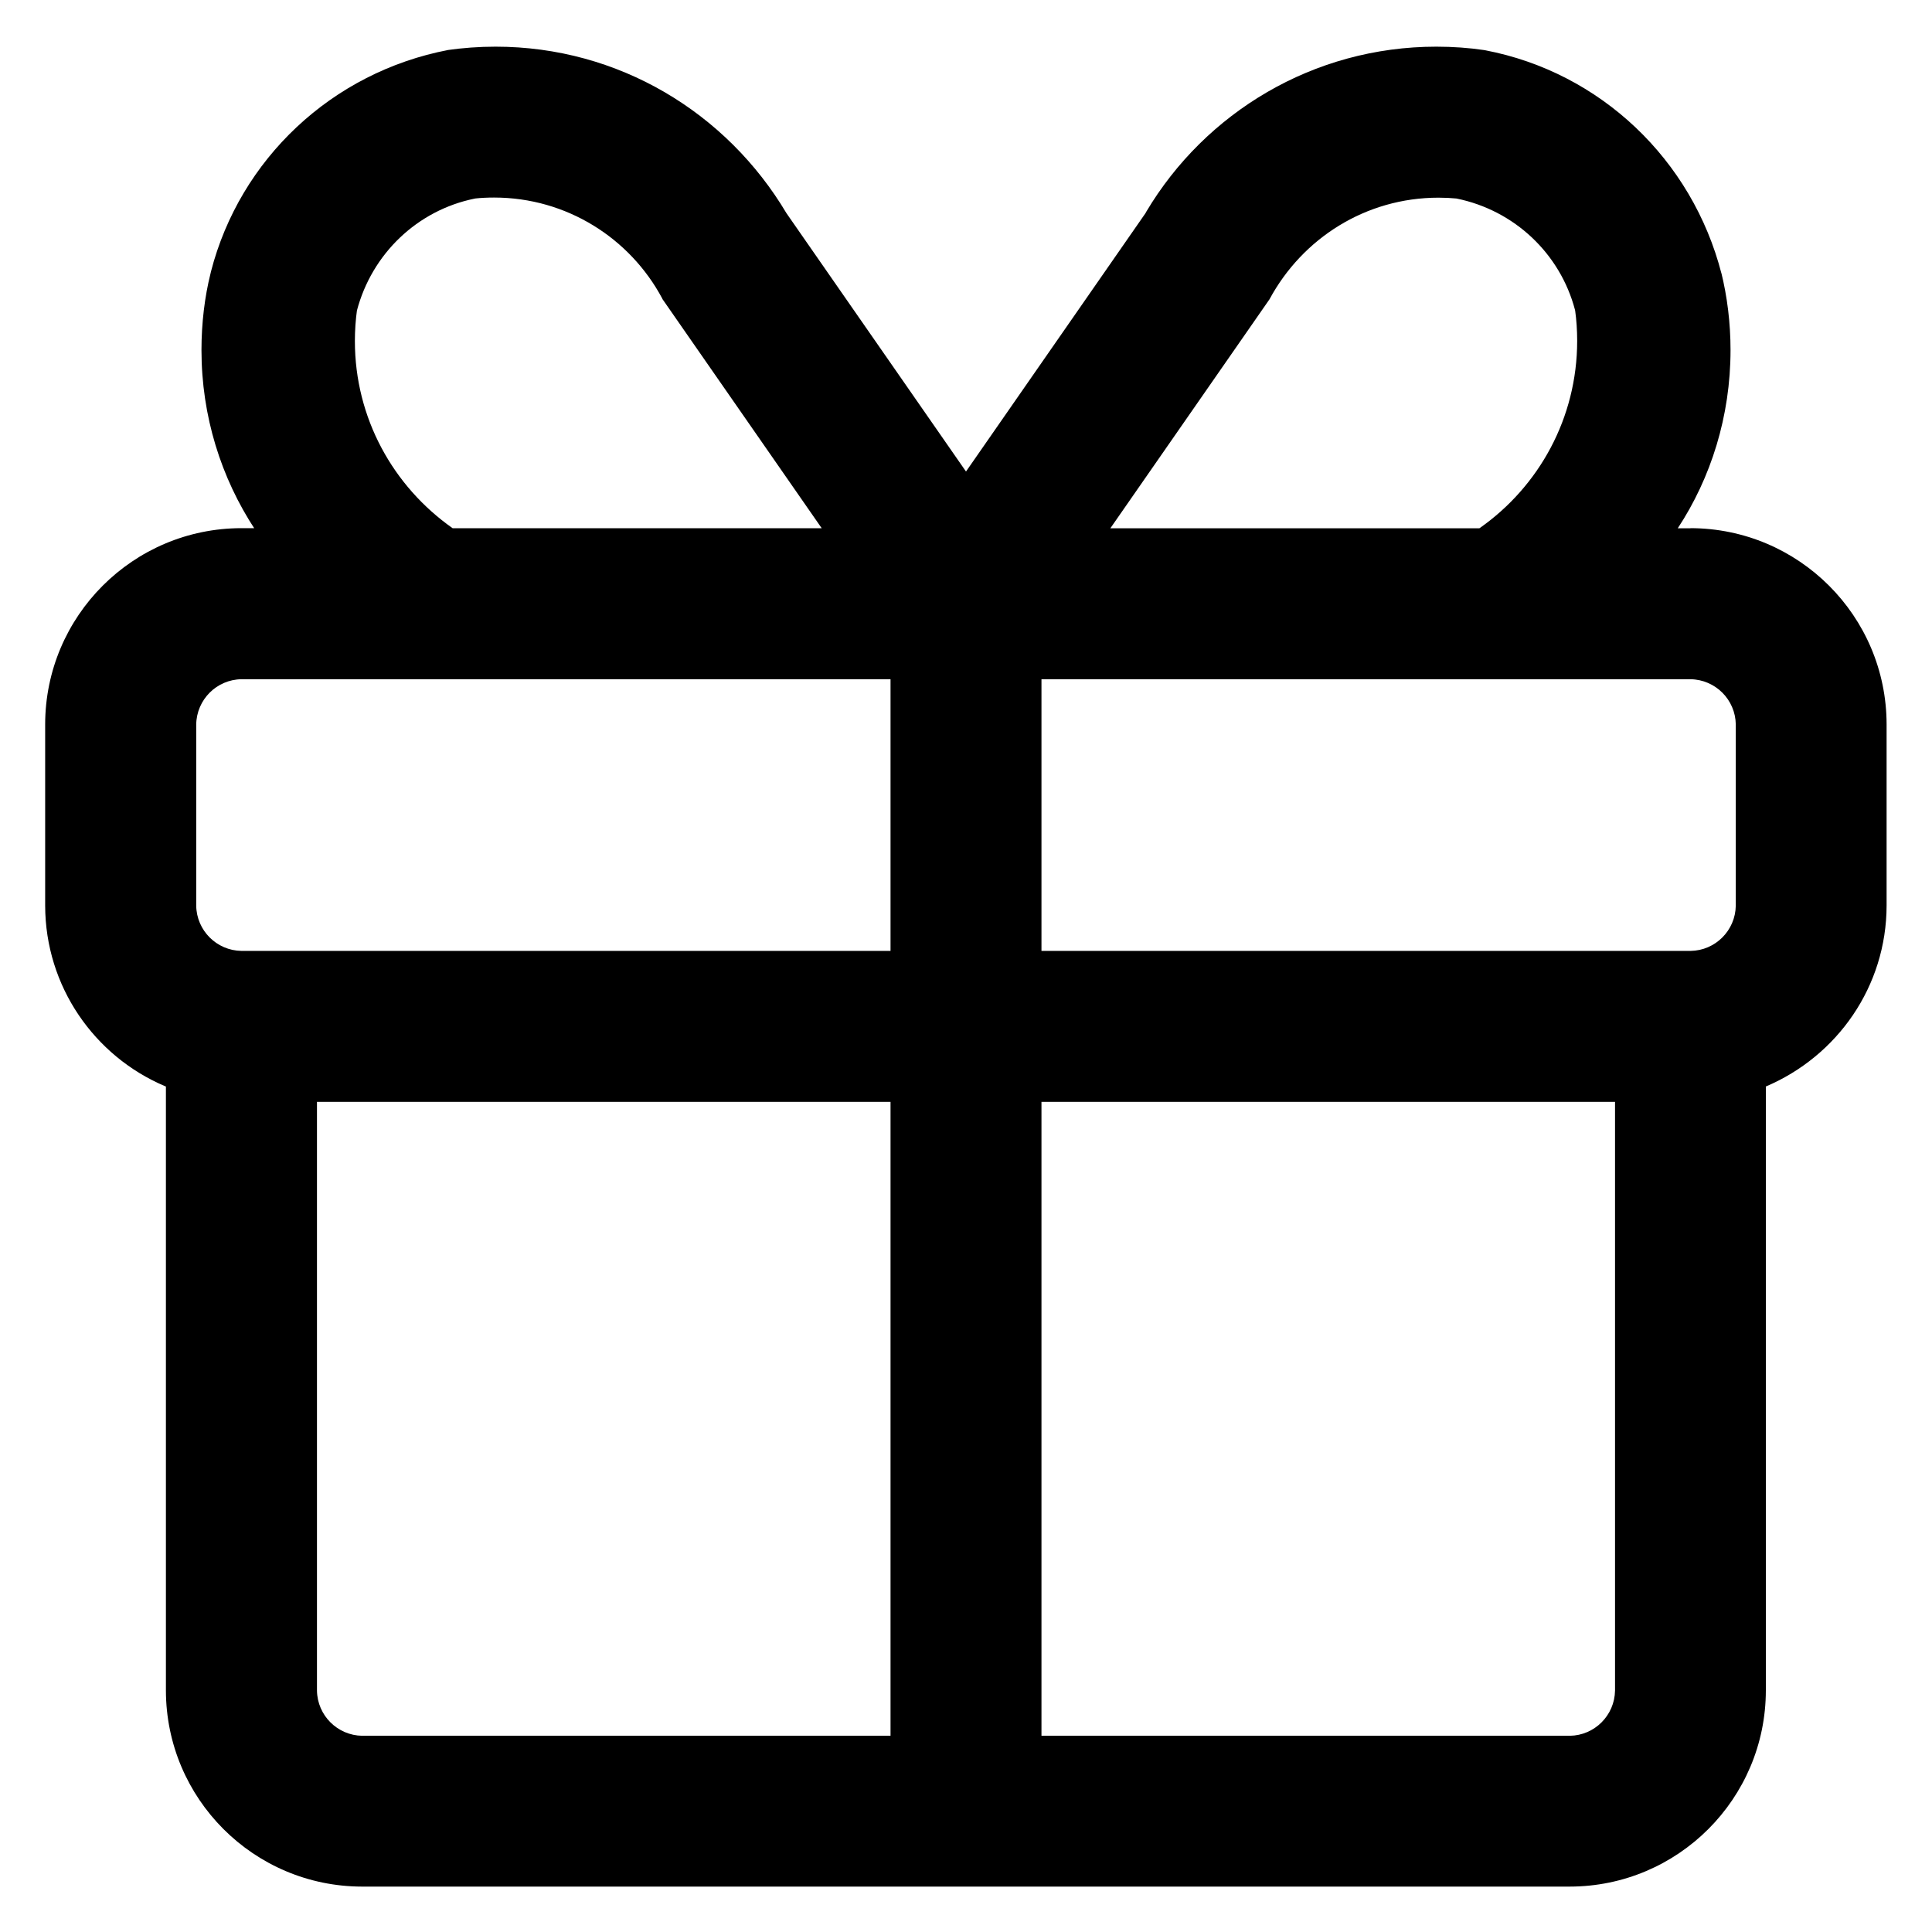
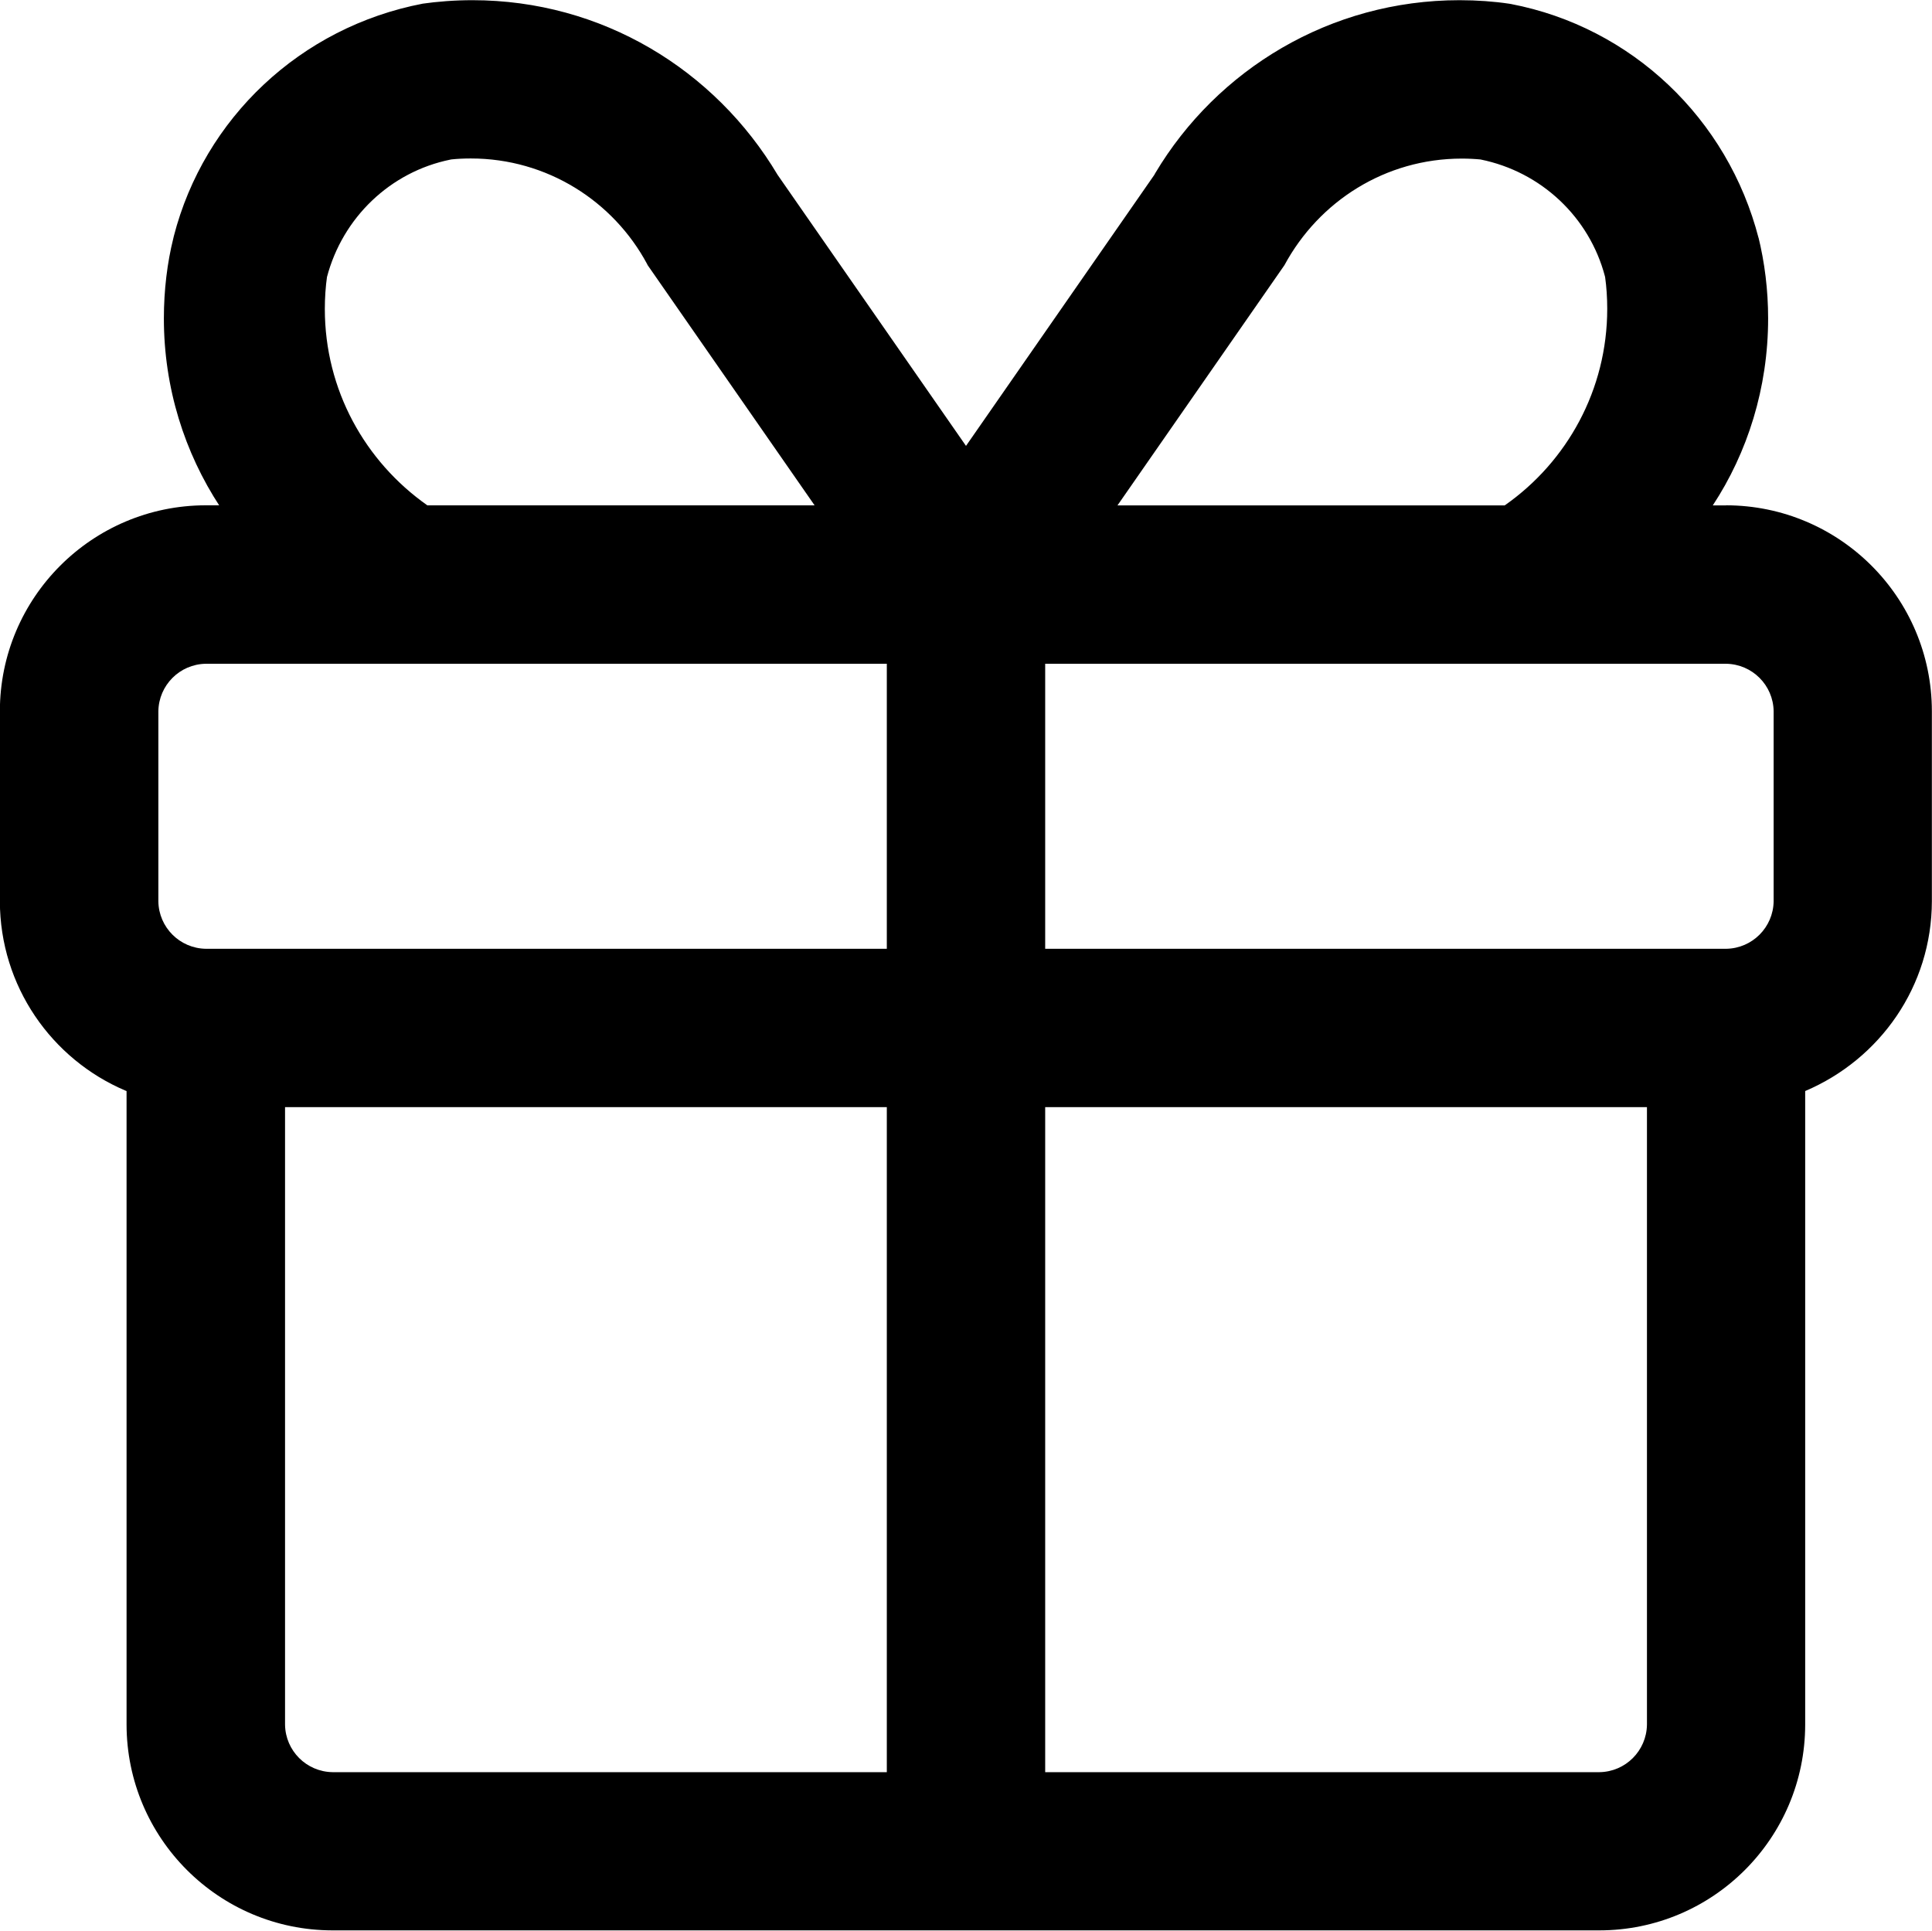
- <svg xmlns="http://www.w3.org/2000/svg" fill="#000000" width="800px" height="800px" viewBox="0 0 32 32" version="1.1">
+ <svg xmlns="http://www.w3.org/2000/svg" fill="#000000" version="1.1" viewBox="0.75 0.77 30.5 30.48">
  <path d="M28 8.75h-0.211c0.548-0.833 0.874-1.854 0.874-2.952 0-0.448-0.054-0.884-0.157-1.3l0.008 0.037c-0.487-1.895-2.008-3.337-3.912-3.702l-0.031-0.005c-0.234-0.035-0.505-0.055-0.78-0.055-2.043 0-3.829 1.096-4.804 2.732l-0.014 0.026-2.973 4.279-2.974-4.279c-0.989-1.662-2.776-2.758-4.818-2.758-0.275 0-0.545 0.020-0.81 0.058l0.030-0.004c-1.935 0.37-3.455 1.812-3.934 3.672l-0.008 0.035c-0.095 0.379-0.149 0.815-0.149 1.263 0 1.097 0.326 2.119 0.886 2.972l-0.013-0.021h-0.212c-1.794 0.002-3.248 1.456-3.25 3.25v3c0.002 1.343 0.817 2.495 1.979 2.99l0.021 0.008v10.002c0.002 1.794 1.456 3.248 3.25 3.25h20c1.794-0.001 3.249-1.456 3.25-3.25v-10.002c1.183-0.503 1.998-1.656 2-2.998v-3c-0.002-1.794-1.456-3.248-3.25-3.25h-0zM28.75 12v3c-0.006 0.412-0.338 0.744-0.749 0.75h-10.751v-4.5h10.75c0.412 0.006 0.744 0.338 0.75 0.749v0.001zM21.027 4.957c0.544-1.009 1.593-1.683 2.8-1.683 0.104 0 0.207 0.005 0.309 0.015l-0.013-0.001c0.963 0.195 1.718 0.915 1.963 1.842l0.004 0.018c0.021 0.149 0.033 0.322 0.033 0.497 0 1.28-0.635 2.412-1.608 3.097l-0.012 0.008h-6.112zM5.911 5.147c0.248-0.944 1.002-1.664 1.949-1.857l0.016-0.003c0.092-0.010 0.199-0.015 0.307-0.015 1.204 0 2.251 0.675 2.783 1.667l0.008 0.017 2.636 3.793h-6.113c-0.984-0.692-1.619-1.823-1.619-3.101 0-0.177 0.012-0.351 0.036-0.521l-0.002 0.020zM3.25 12c0.006-0.412 0.338-0.744 0.749-0.75h10.751v4.5h-10.75c-0.412-0.006-0.744-0.338-0.75-0.749v-0.001zM5.25 28v-9.75h9.5v10.5h-8.75c-0.412-0.006-0.744-0.338-0.75-0.749v-0.001zM26.75 28c-0.006 0.412-0.338 0.744-0.749 0.75h-8.751v-10.5h9.5z" />
</svg>
